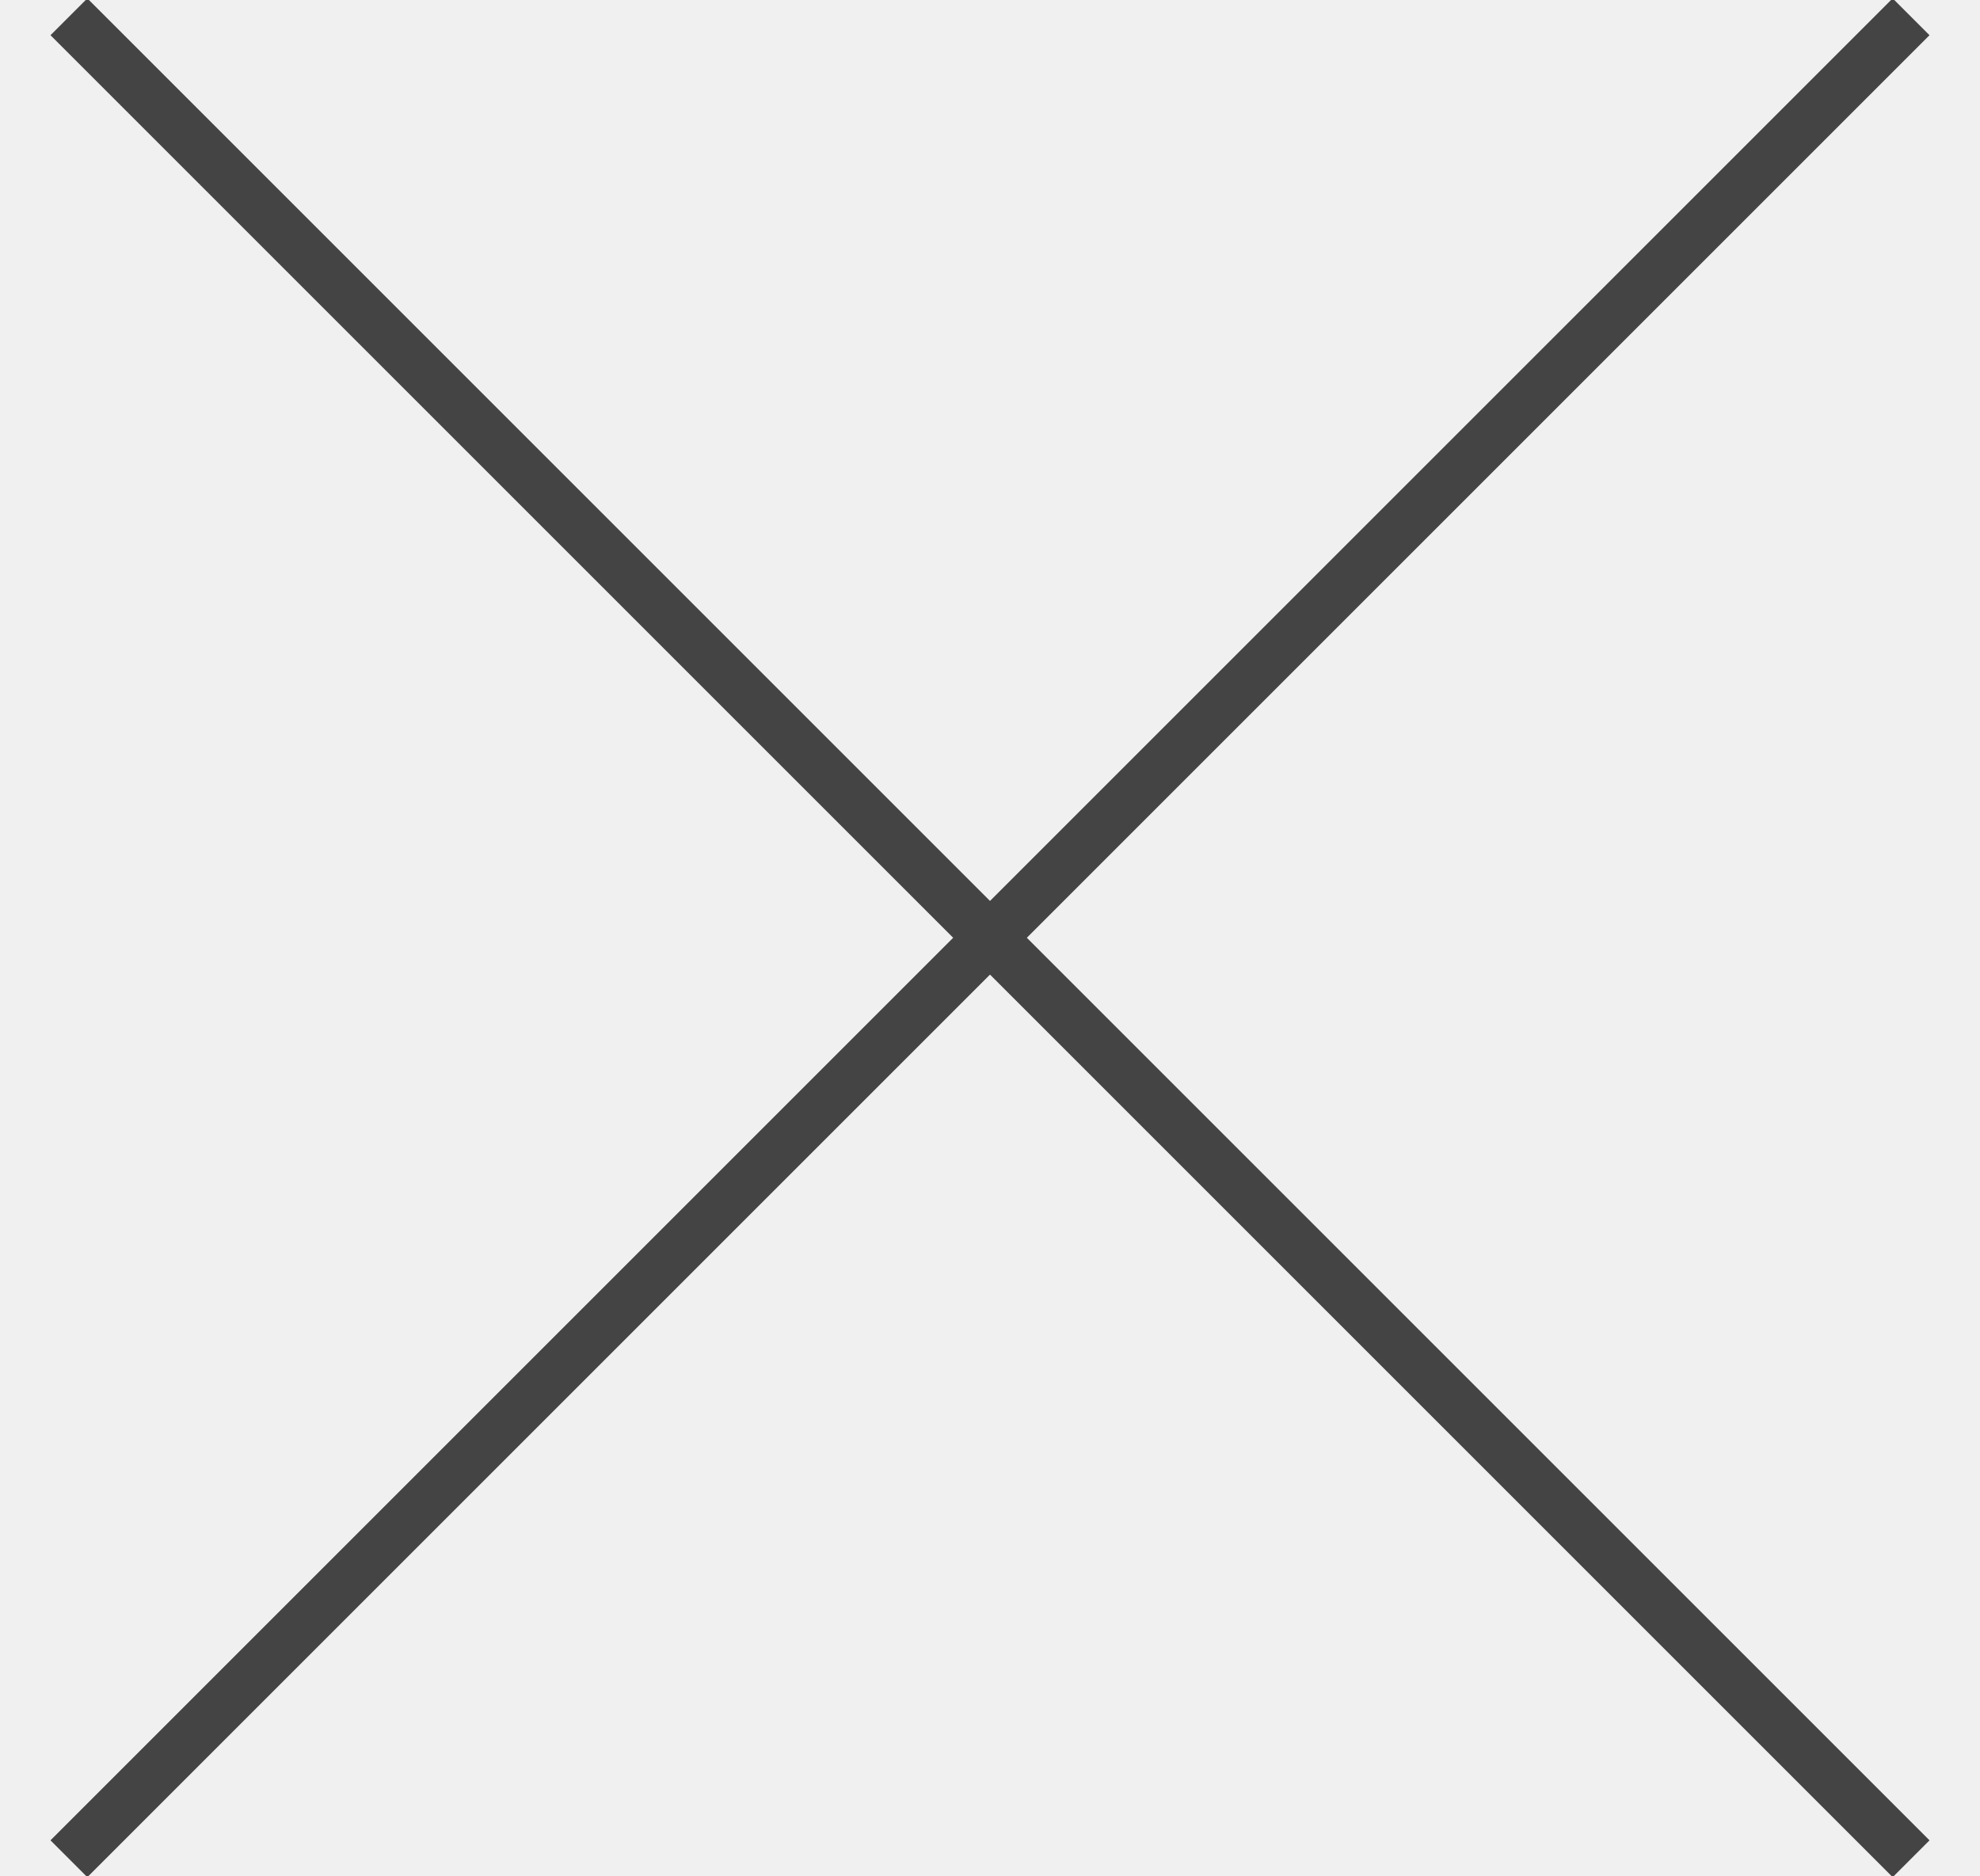
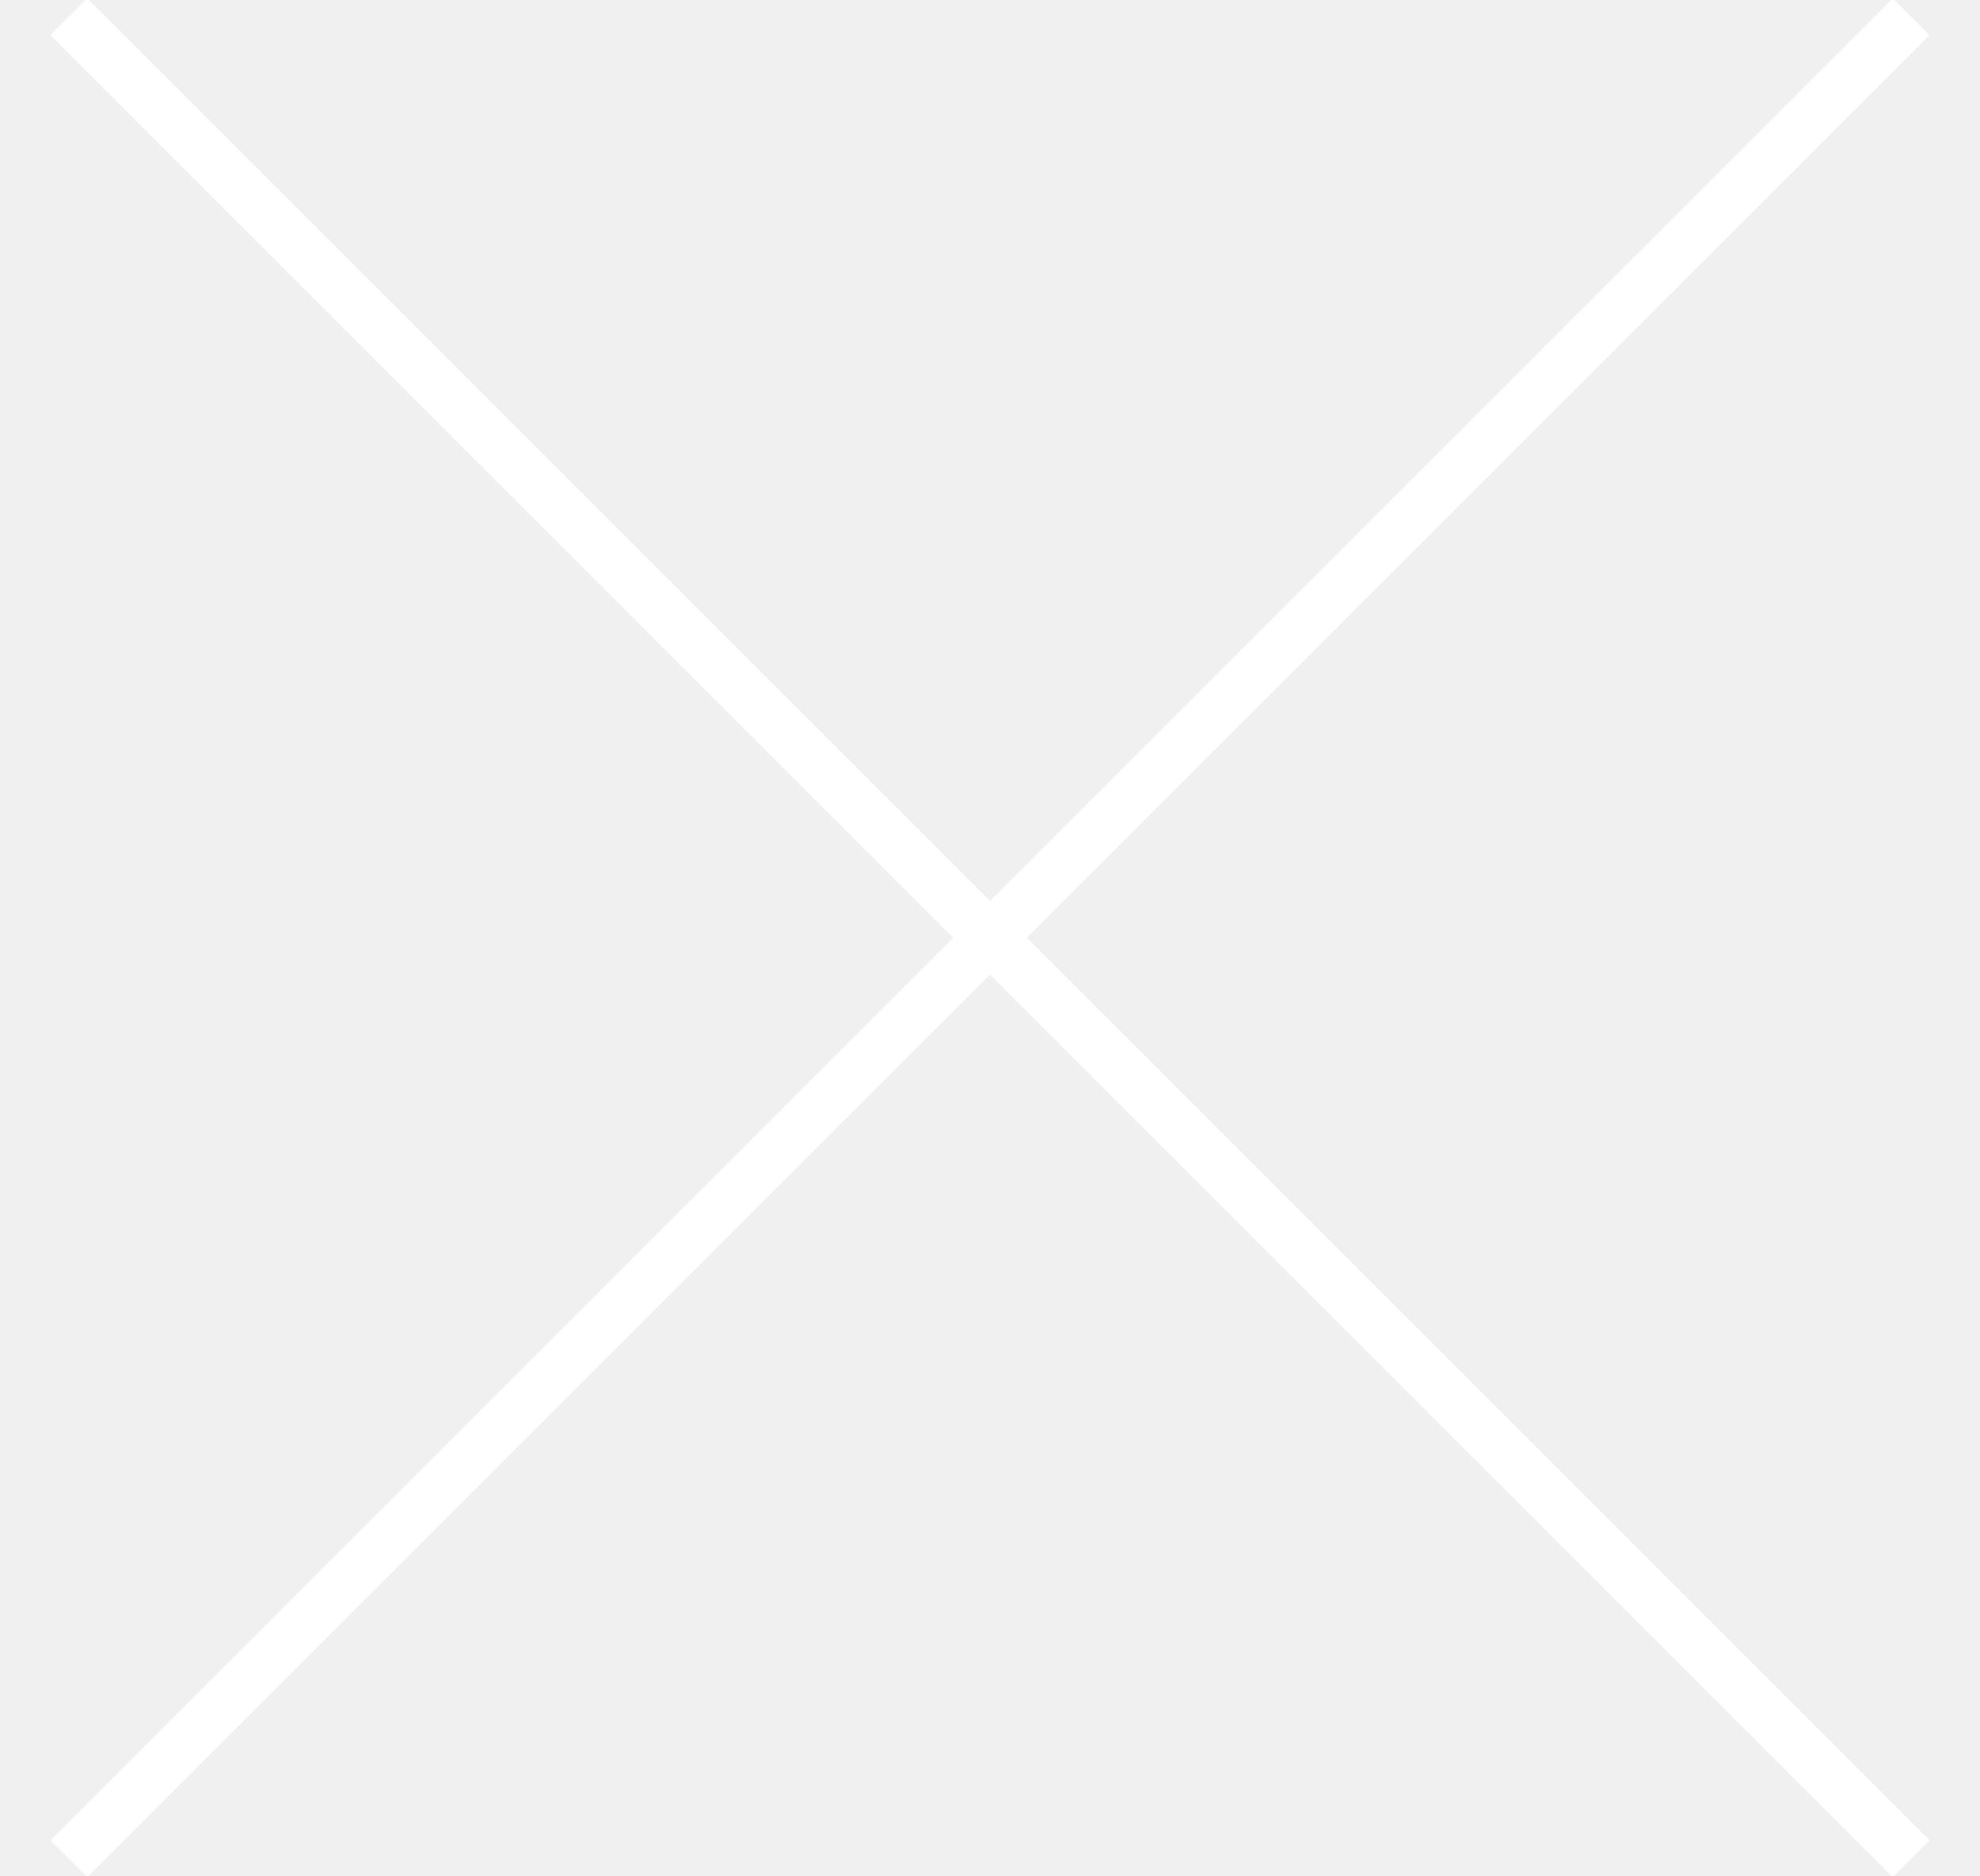
<svg xmlns="http://www.w3.org/2000/svg" width="38px" height="36px" viewBox="0 0 38 36" version="1.1">
  <defs />
  <g id="Page-1" stroke="none" stroke-width="1" fill="none" fill-rule="evenodd">
-     <g id="Artboard" transform="translate(-121, -82)" stroke="#444444">
+     <g id="Artboard" transform="translate(-121, -82)" stroke="#FFFFFF">
      <g id="cancel" transform="translate(140, 100) rotate(45) translate(-140, -100) translate(115, 75)">
        <path d="M25,50 L25,0" id="Path" />
        <path d="M50,25 L0,25" id="Path" />
      </g>
    </g>
  </g>
</svg>
